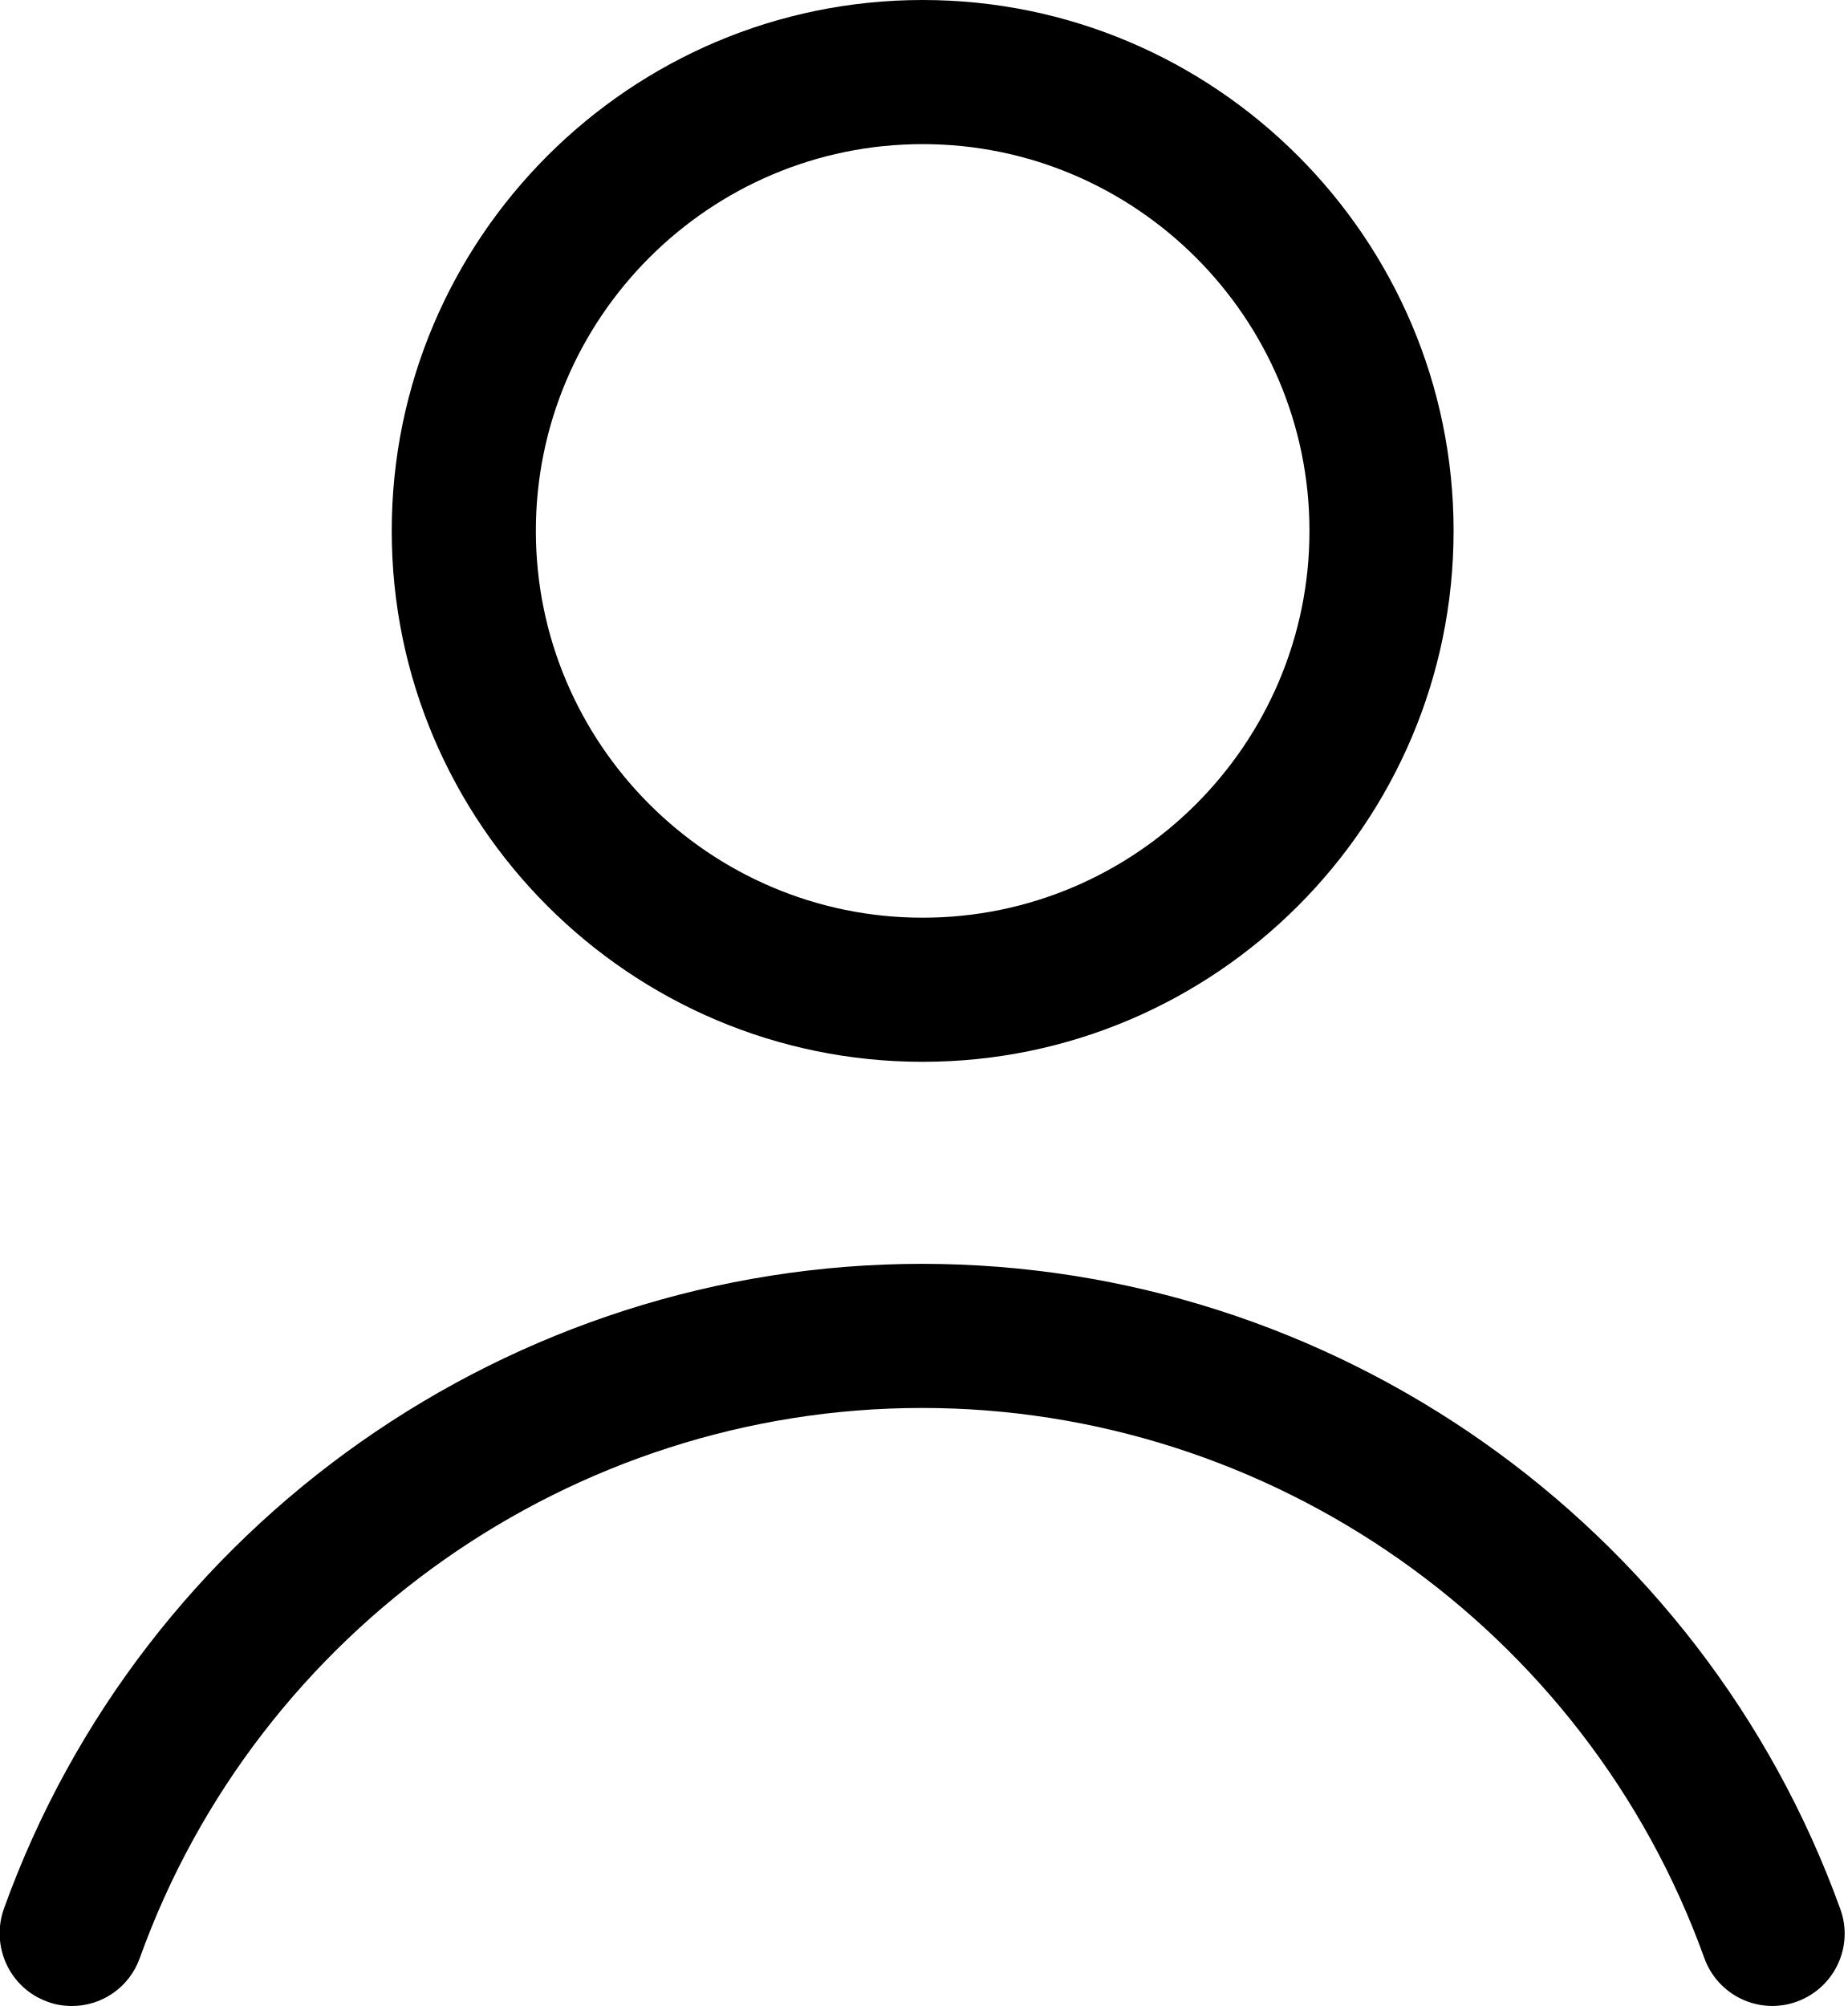
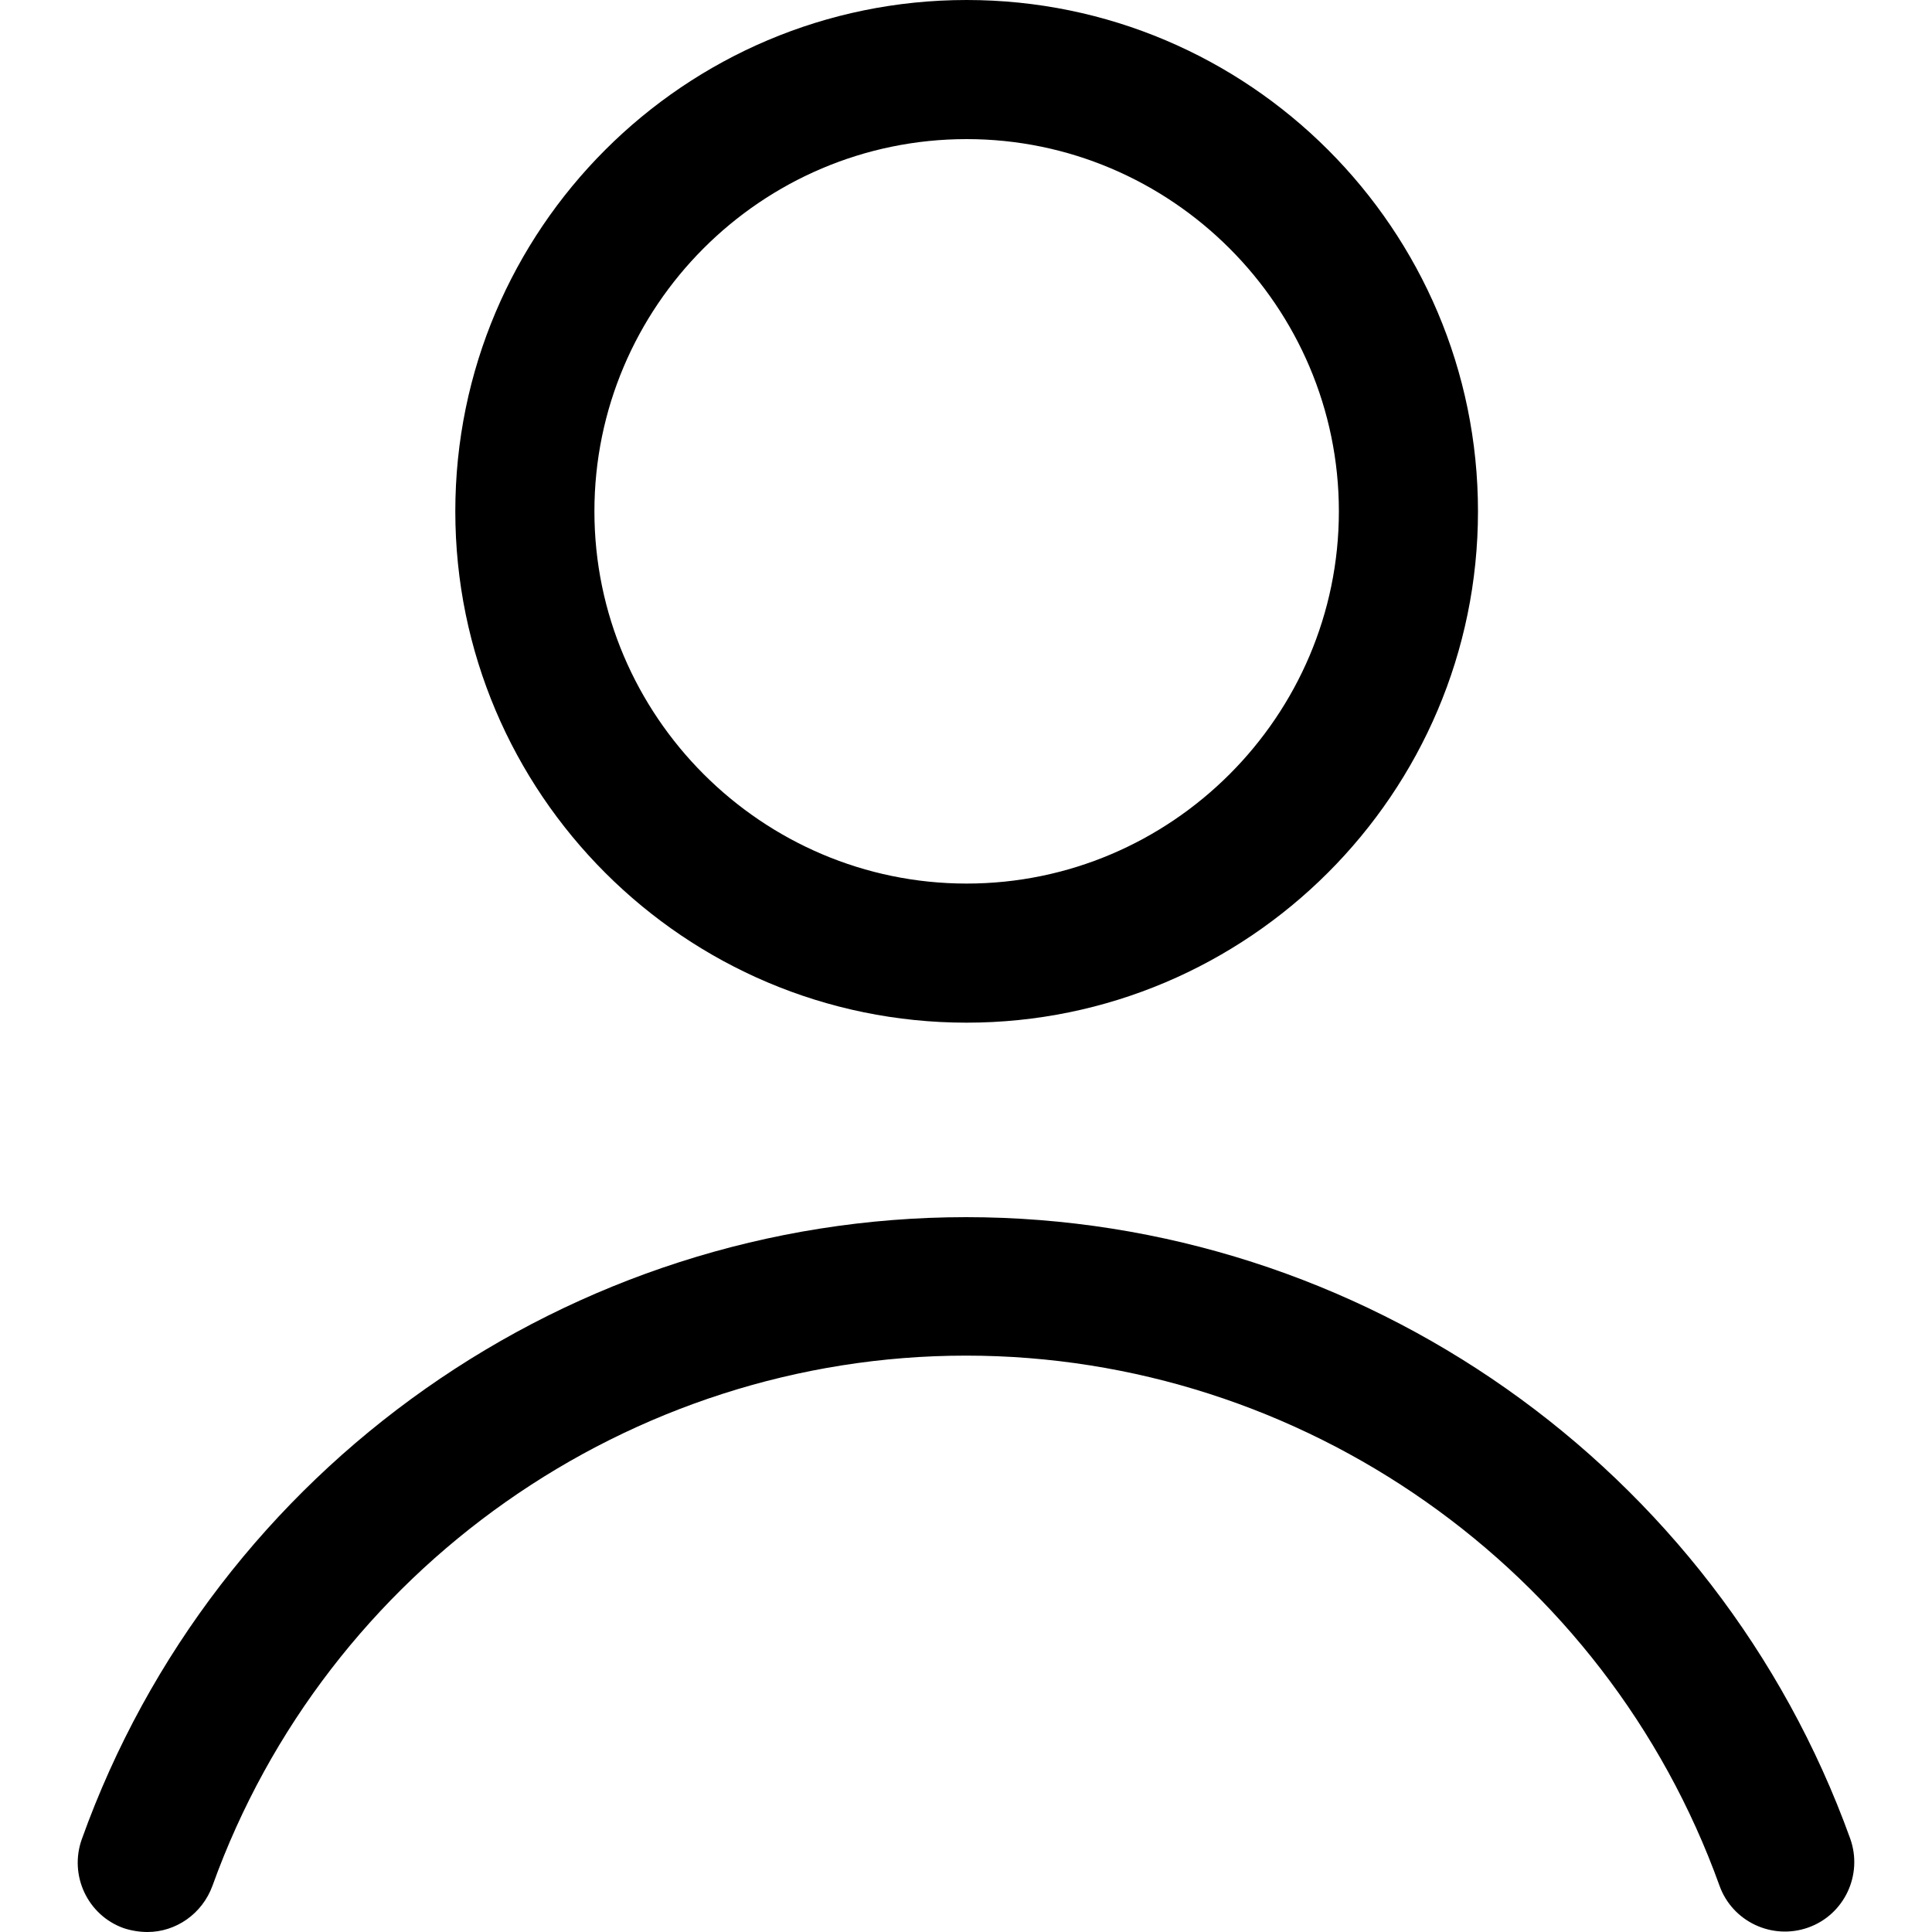
- <svg xmlns="http://www.w3.org/2000/svg" viewBox="0 0 300 325.7">
-   <path d="M149.8 172.4c-47.5 0-86.2-38.7-86.2-86.2S102.3 0 149.8 0 236 38.7 236 86.2s-38.7 86.2-86.2 86.2zm0-149C115.2 23.4 87 51.6 87 86.2c0 34.6 28.2 62.8 62.8 62.8s62.8-28.2 62.8-62.8c0-34.6-28.2-62.8-62.8-62.8zM11.7 325.7c-1.3 0-2.7-.2-4-.7-6.1-2.2-9.2-8.9-7.1-15 22.5-62.7 82.5-104.8 149.1-104.8S276.2 247.3 298.8 310c2.2 6.1-1 12.8-7.1 15-6.1 2.2-12.8-1-15-7.1-19.2-53.4-70.3-89.3-127-89.3s-107.8 35.9-127 89.3c-1.7 4.8-6.2 7.8-11 7.8z" />
+ <svg xmlns="http://www.w3.org/2000/svg" viewBox="0 0 300 300">
+   <path d="M150.1 158.8c-43.8 0-79.4-35.6-79.4-79.4C70.7 35.6 106.3 0 150.1 0s79.4 35.6 79.4 79.4-35.7 79.4-79.4 79.4zm0-137.2c-31.9 0-57.8 26-57.8 57.8s26 57.8 57.8 57.8 57.8-26 57.8-57.8-26-57.8-57.8-57.8zM22.9 300c-1.2 0-2.5-.2-3.7-.6-5.6-2-8.5-8.2-6.5-13.8C33.4 227.8 88.6 189 150 189s116.5 38.8 137.3 96.5c2 5.6-.9 11.8-6.5 13.8s-11.8-.9-13.8-6.5c-17.7-49.2-64.8-82.3-117-82.3s-99.3 33.1-117 82.3c-1.6 4.4-5.7 7.2-10.1 7.2z" />
</svg>
